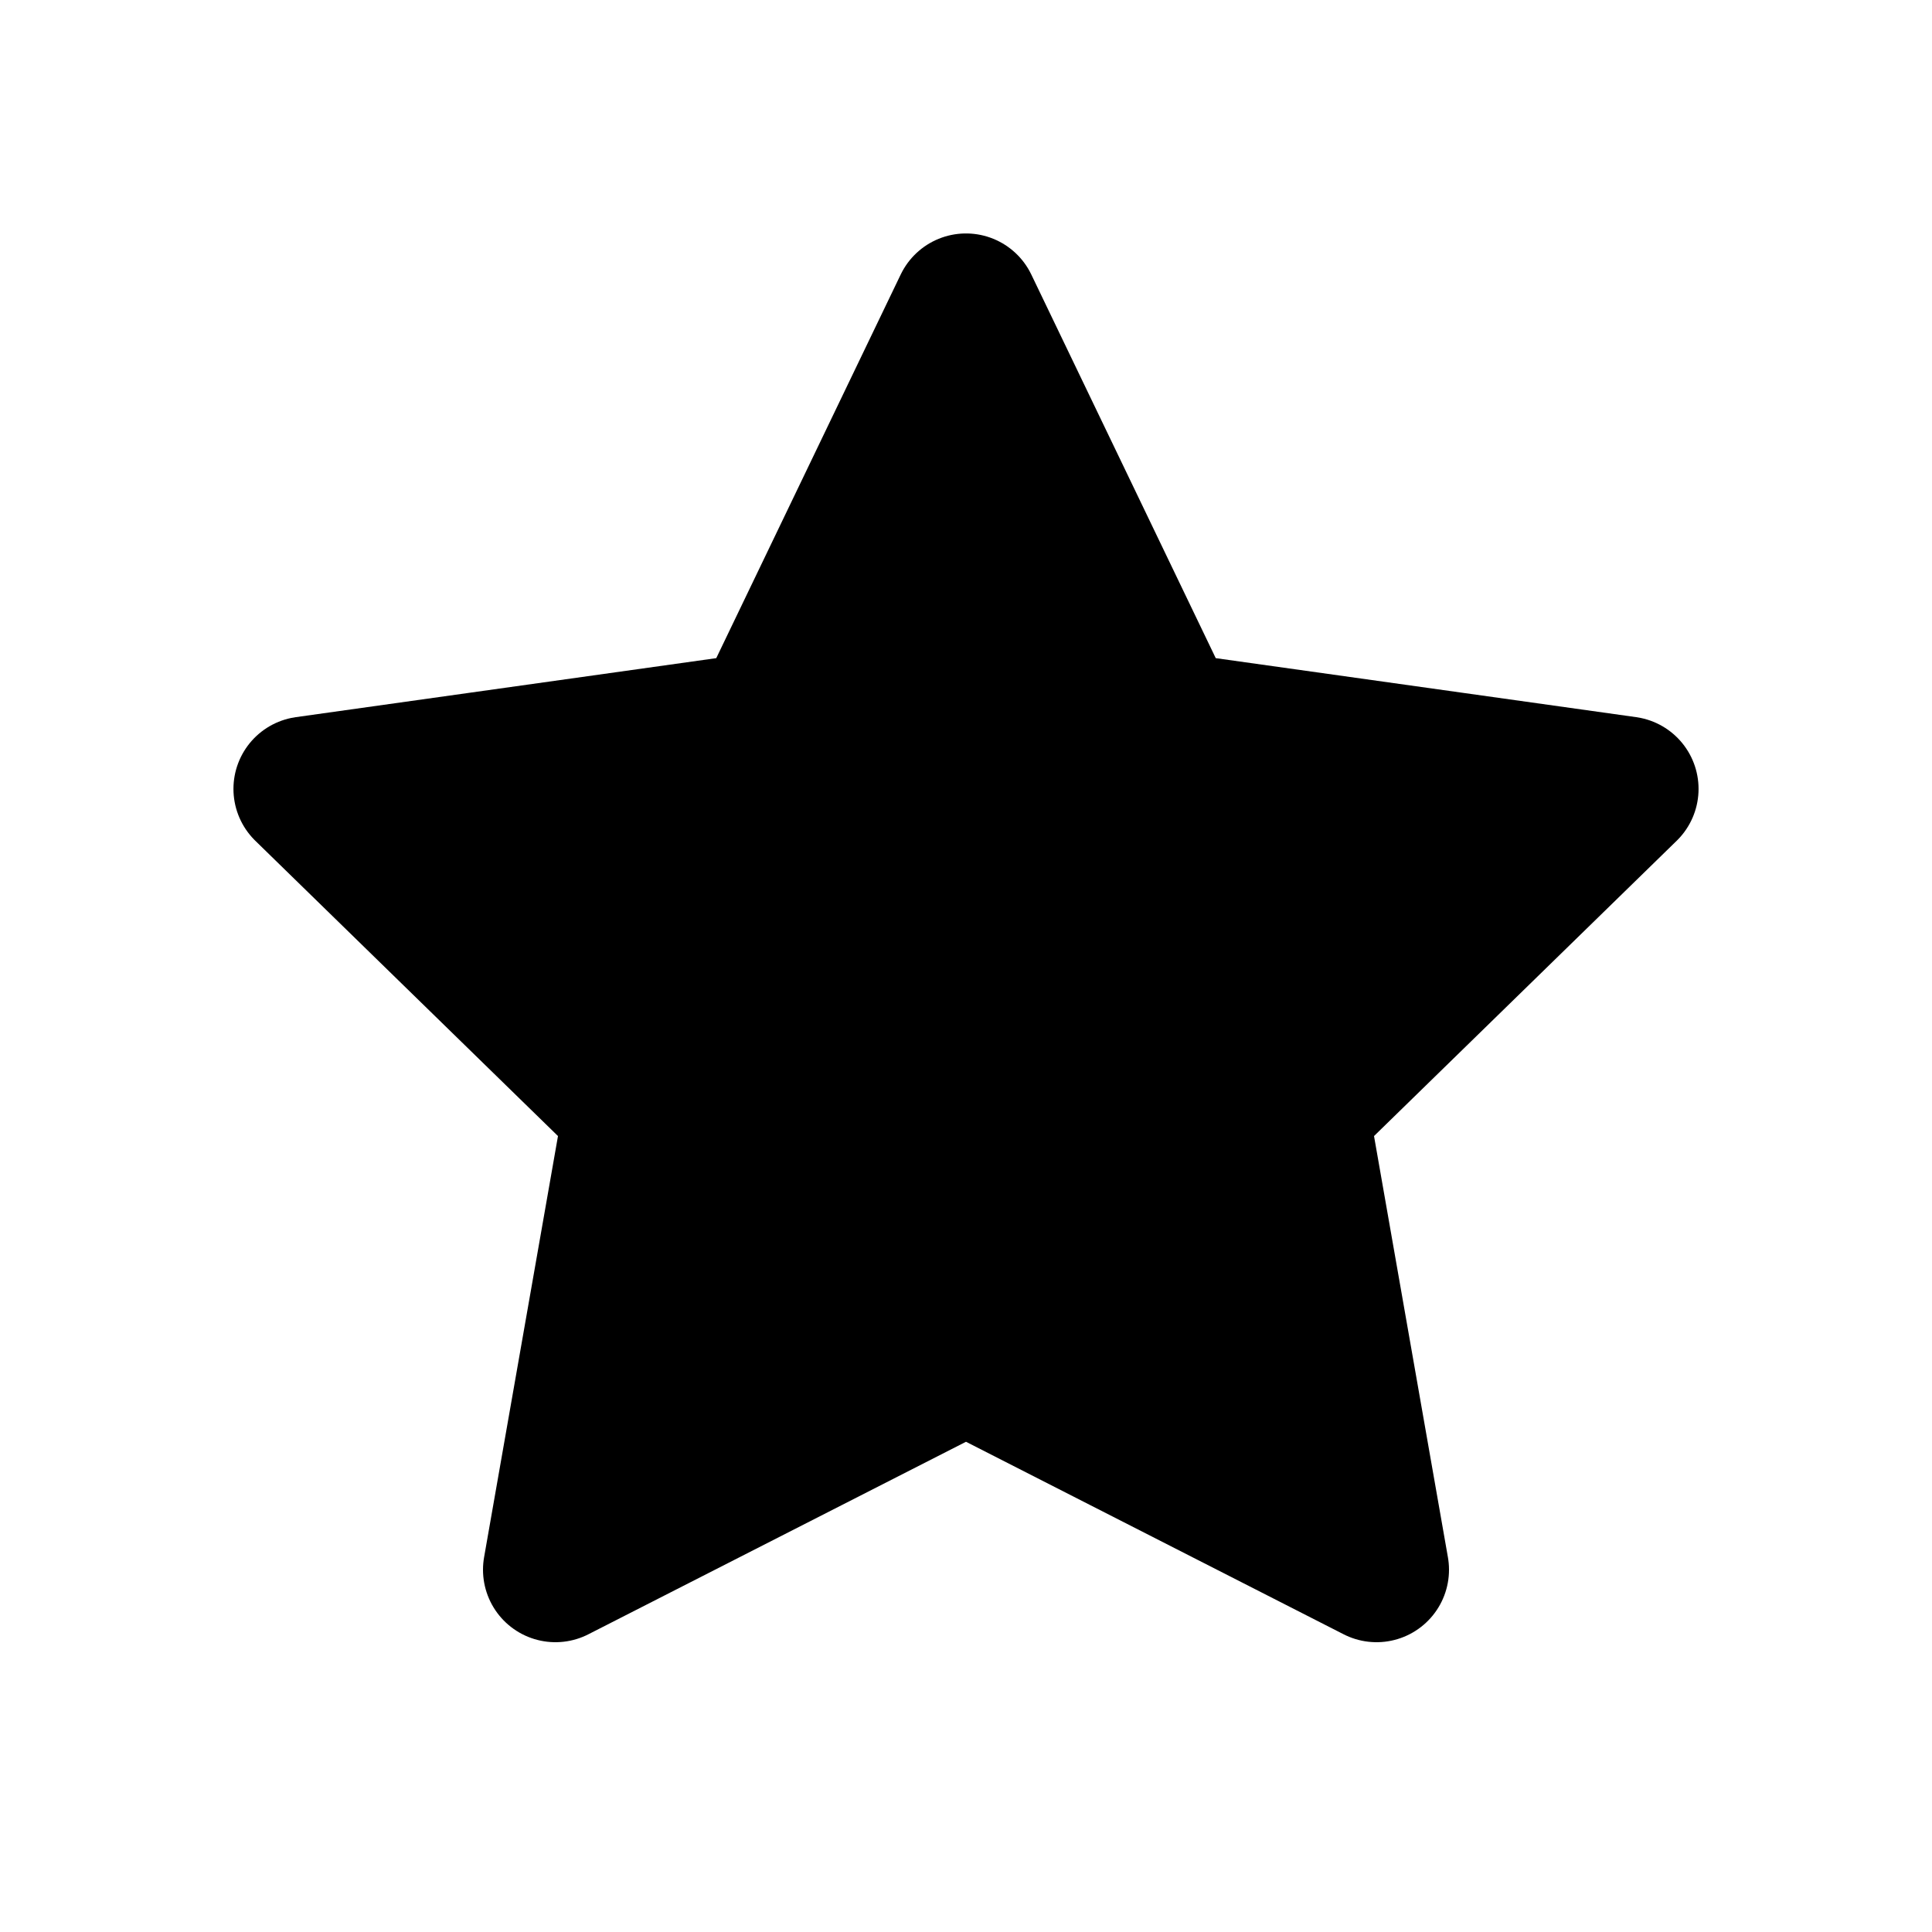
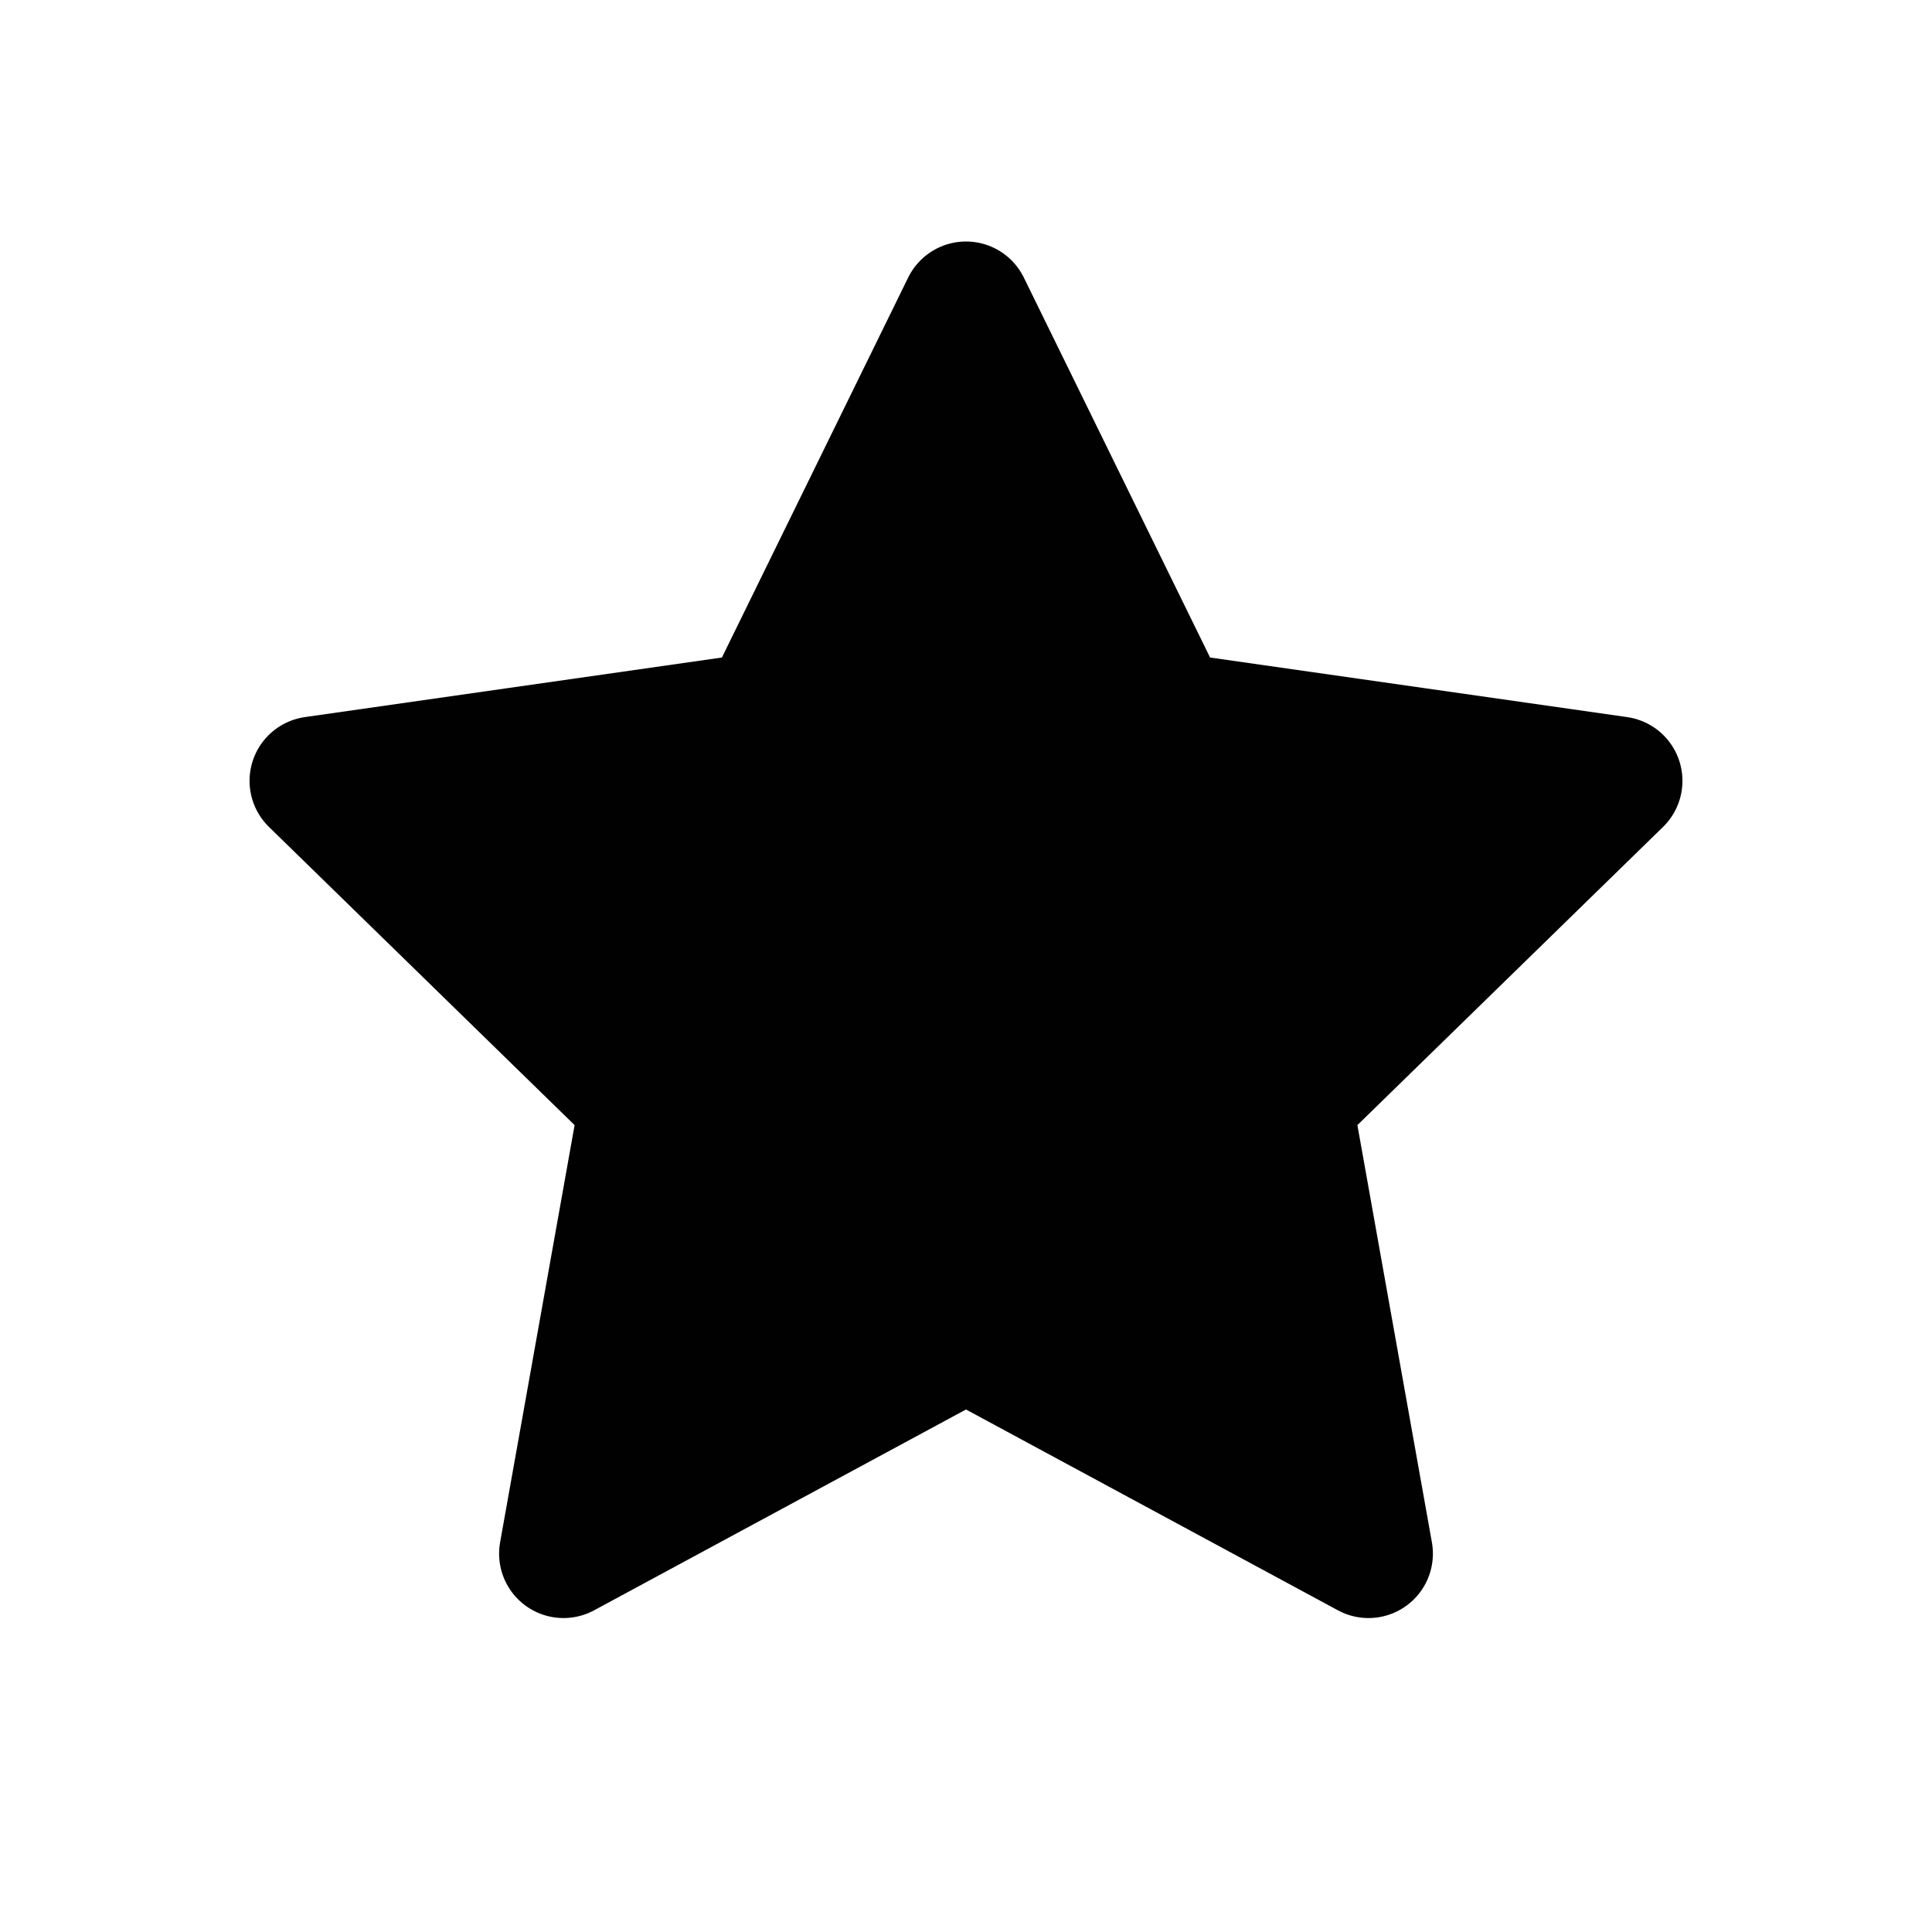
- <svg xmlns="http://www.w3.org/2000/svg" width="24" height="24" viewBox="0 0 24 24">
-   <path d="M12,3.8 l2.5,5.2 5.7,.8 -4.1,4 1,5.7 L12,16.9 6.9,19.5 l1,-5.7 -4.1,-4 5.7,-.8 z" fill="currentColor" stroke="currentColor" stroke-width="1.8" stroke-linecap="round" stroke-linejoin="round" />
+ <svg xmlns="http://www.w3.org/2000/svg" width="24" height="24" viewBox="0 0 24 24" fill="none" stroke="#010102" stroke-width="1.6" stroke-linecap="round" stroke-linejoin="round" color="#E8405A">
+   <path d="M12,3.8l2.5,5.1l5.6,0.8l-4.1,4l1,5.6L12,16.6l-5,2.7l1,-5.6l-4.1,-4l5.6,-0.8z" fill="#010102" />
</svg>
